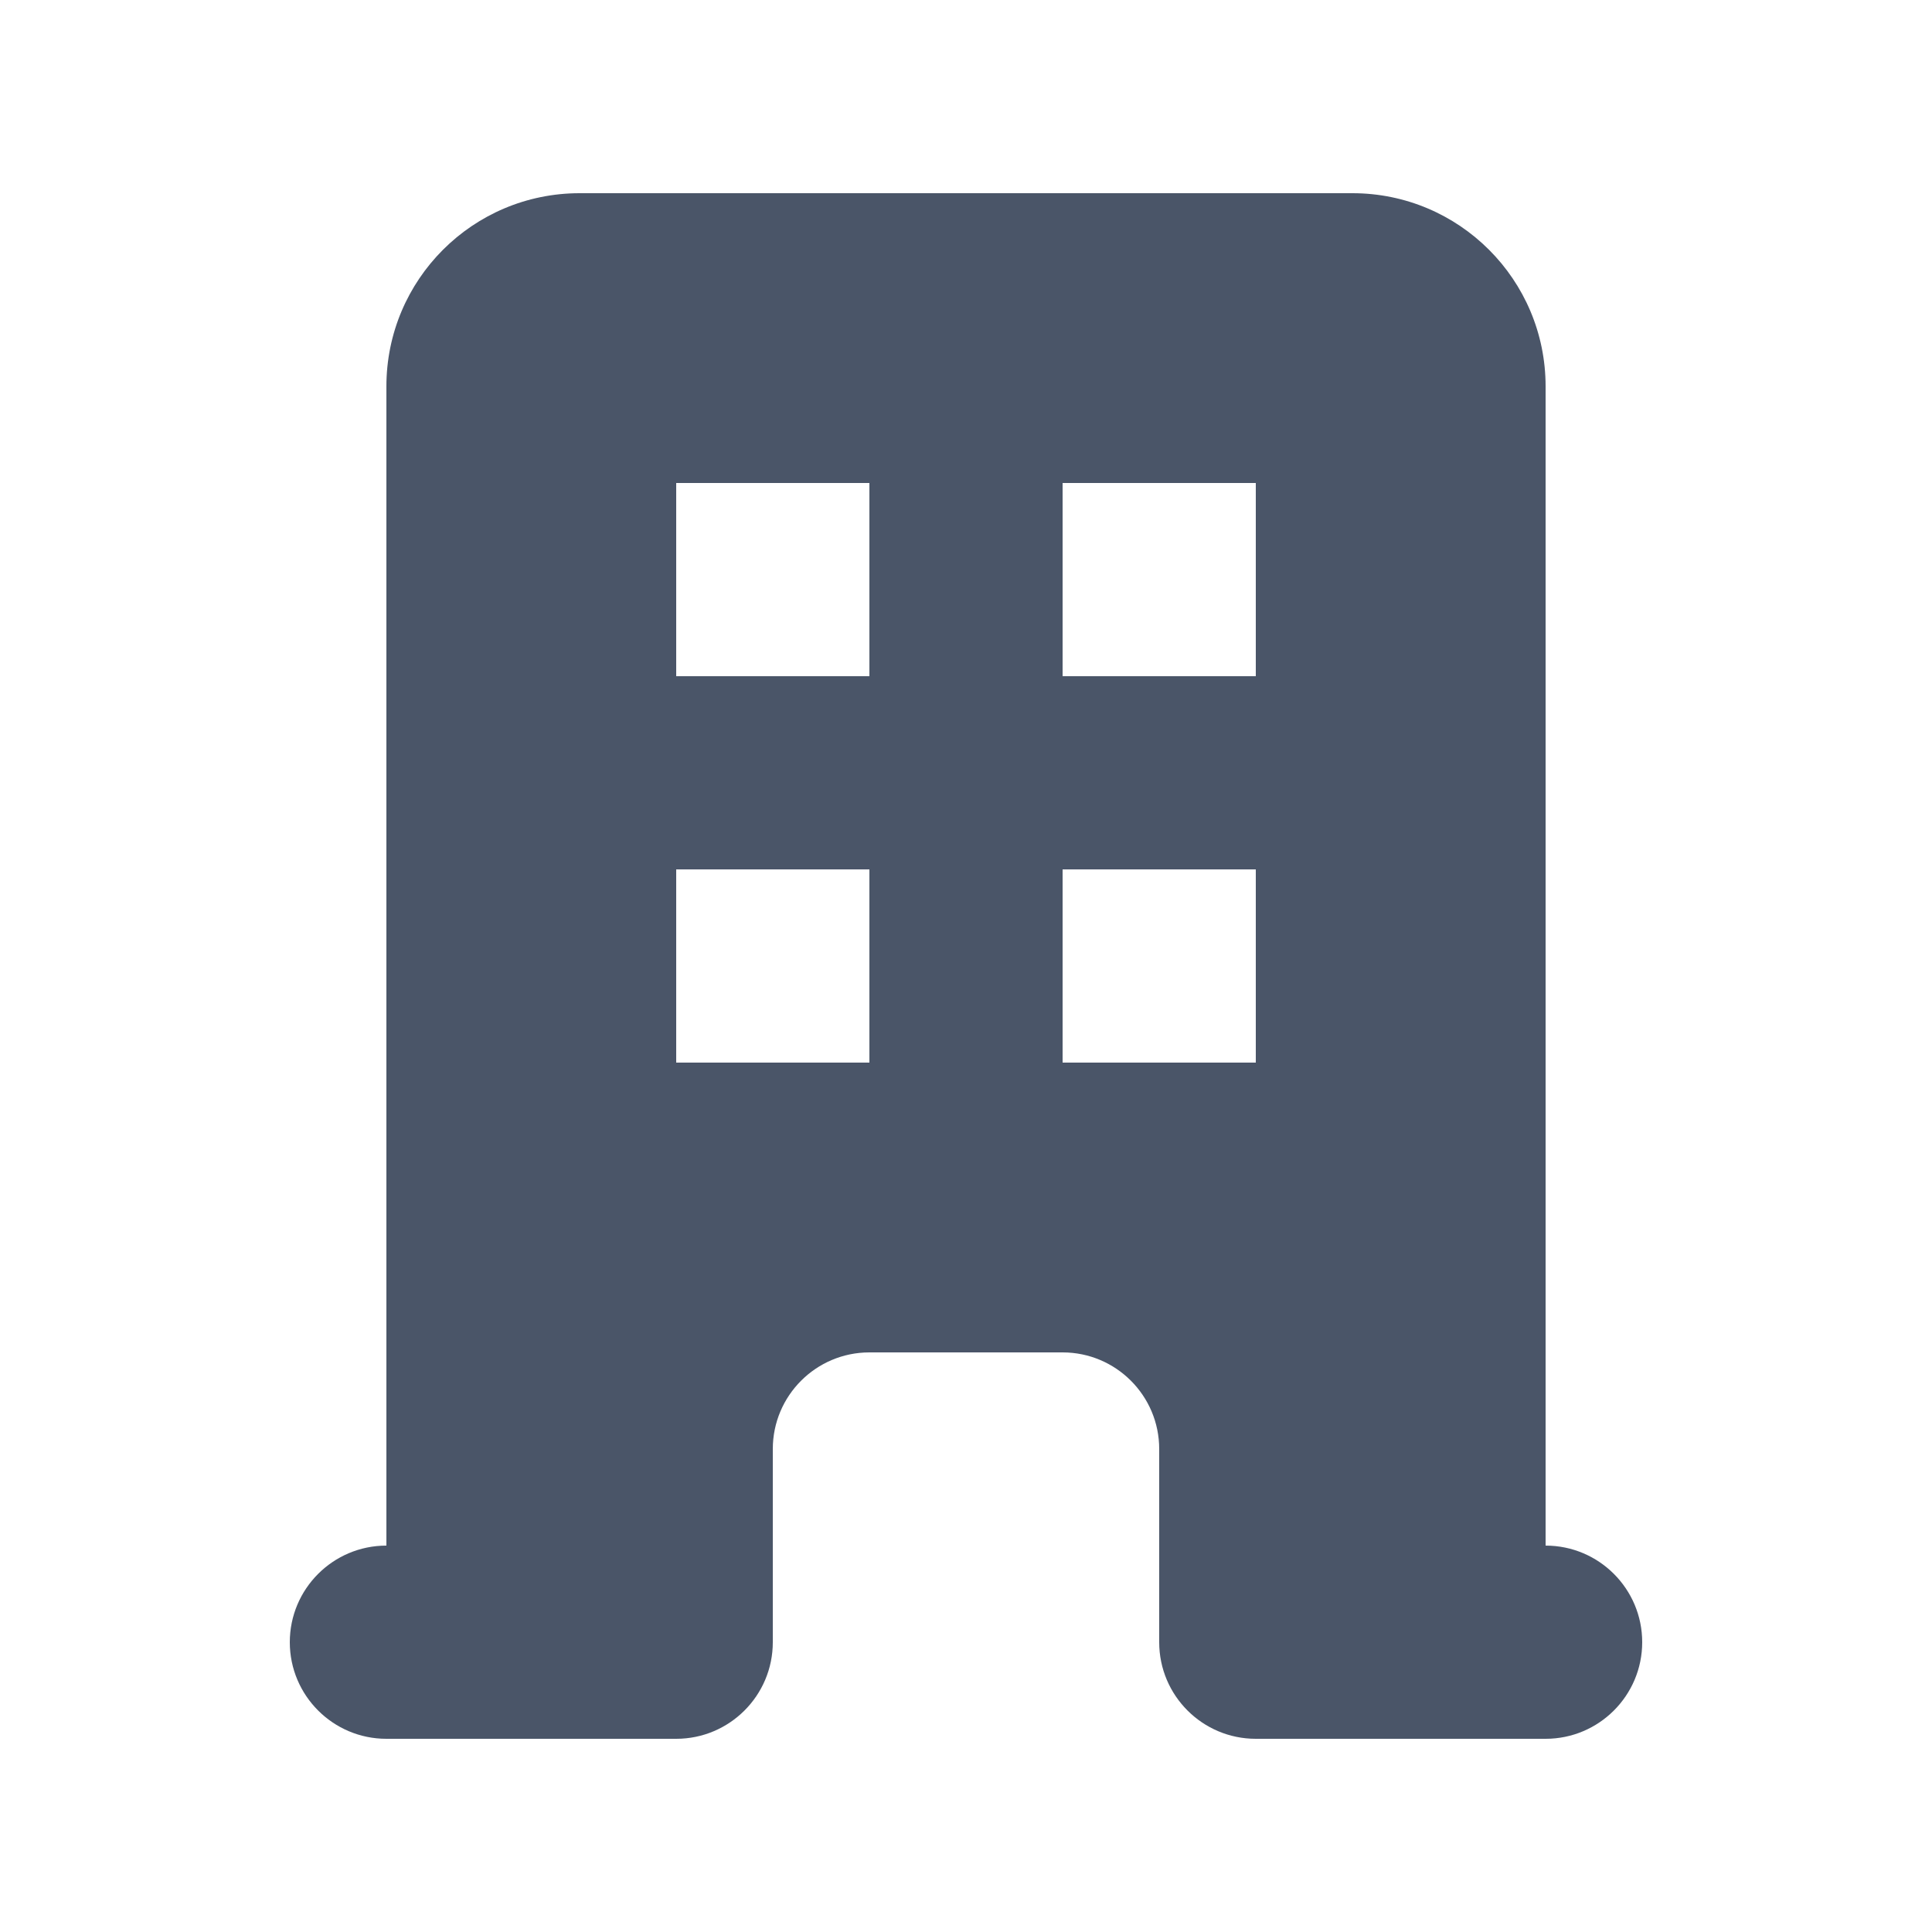
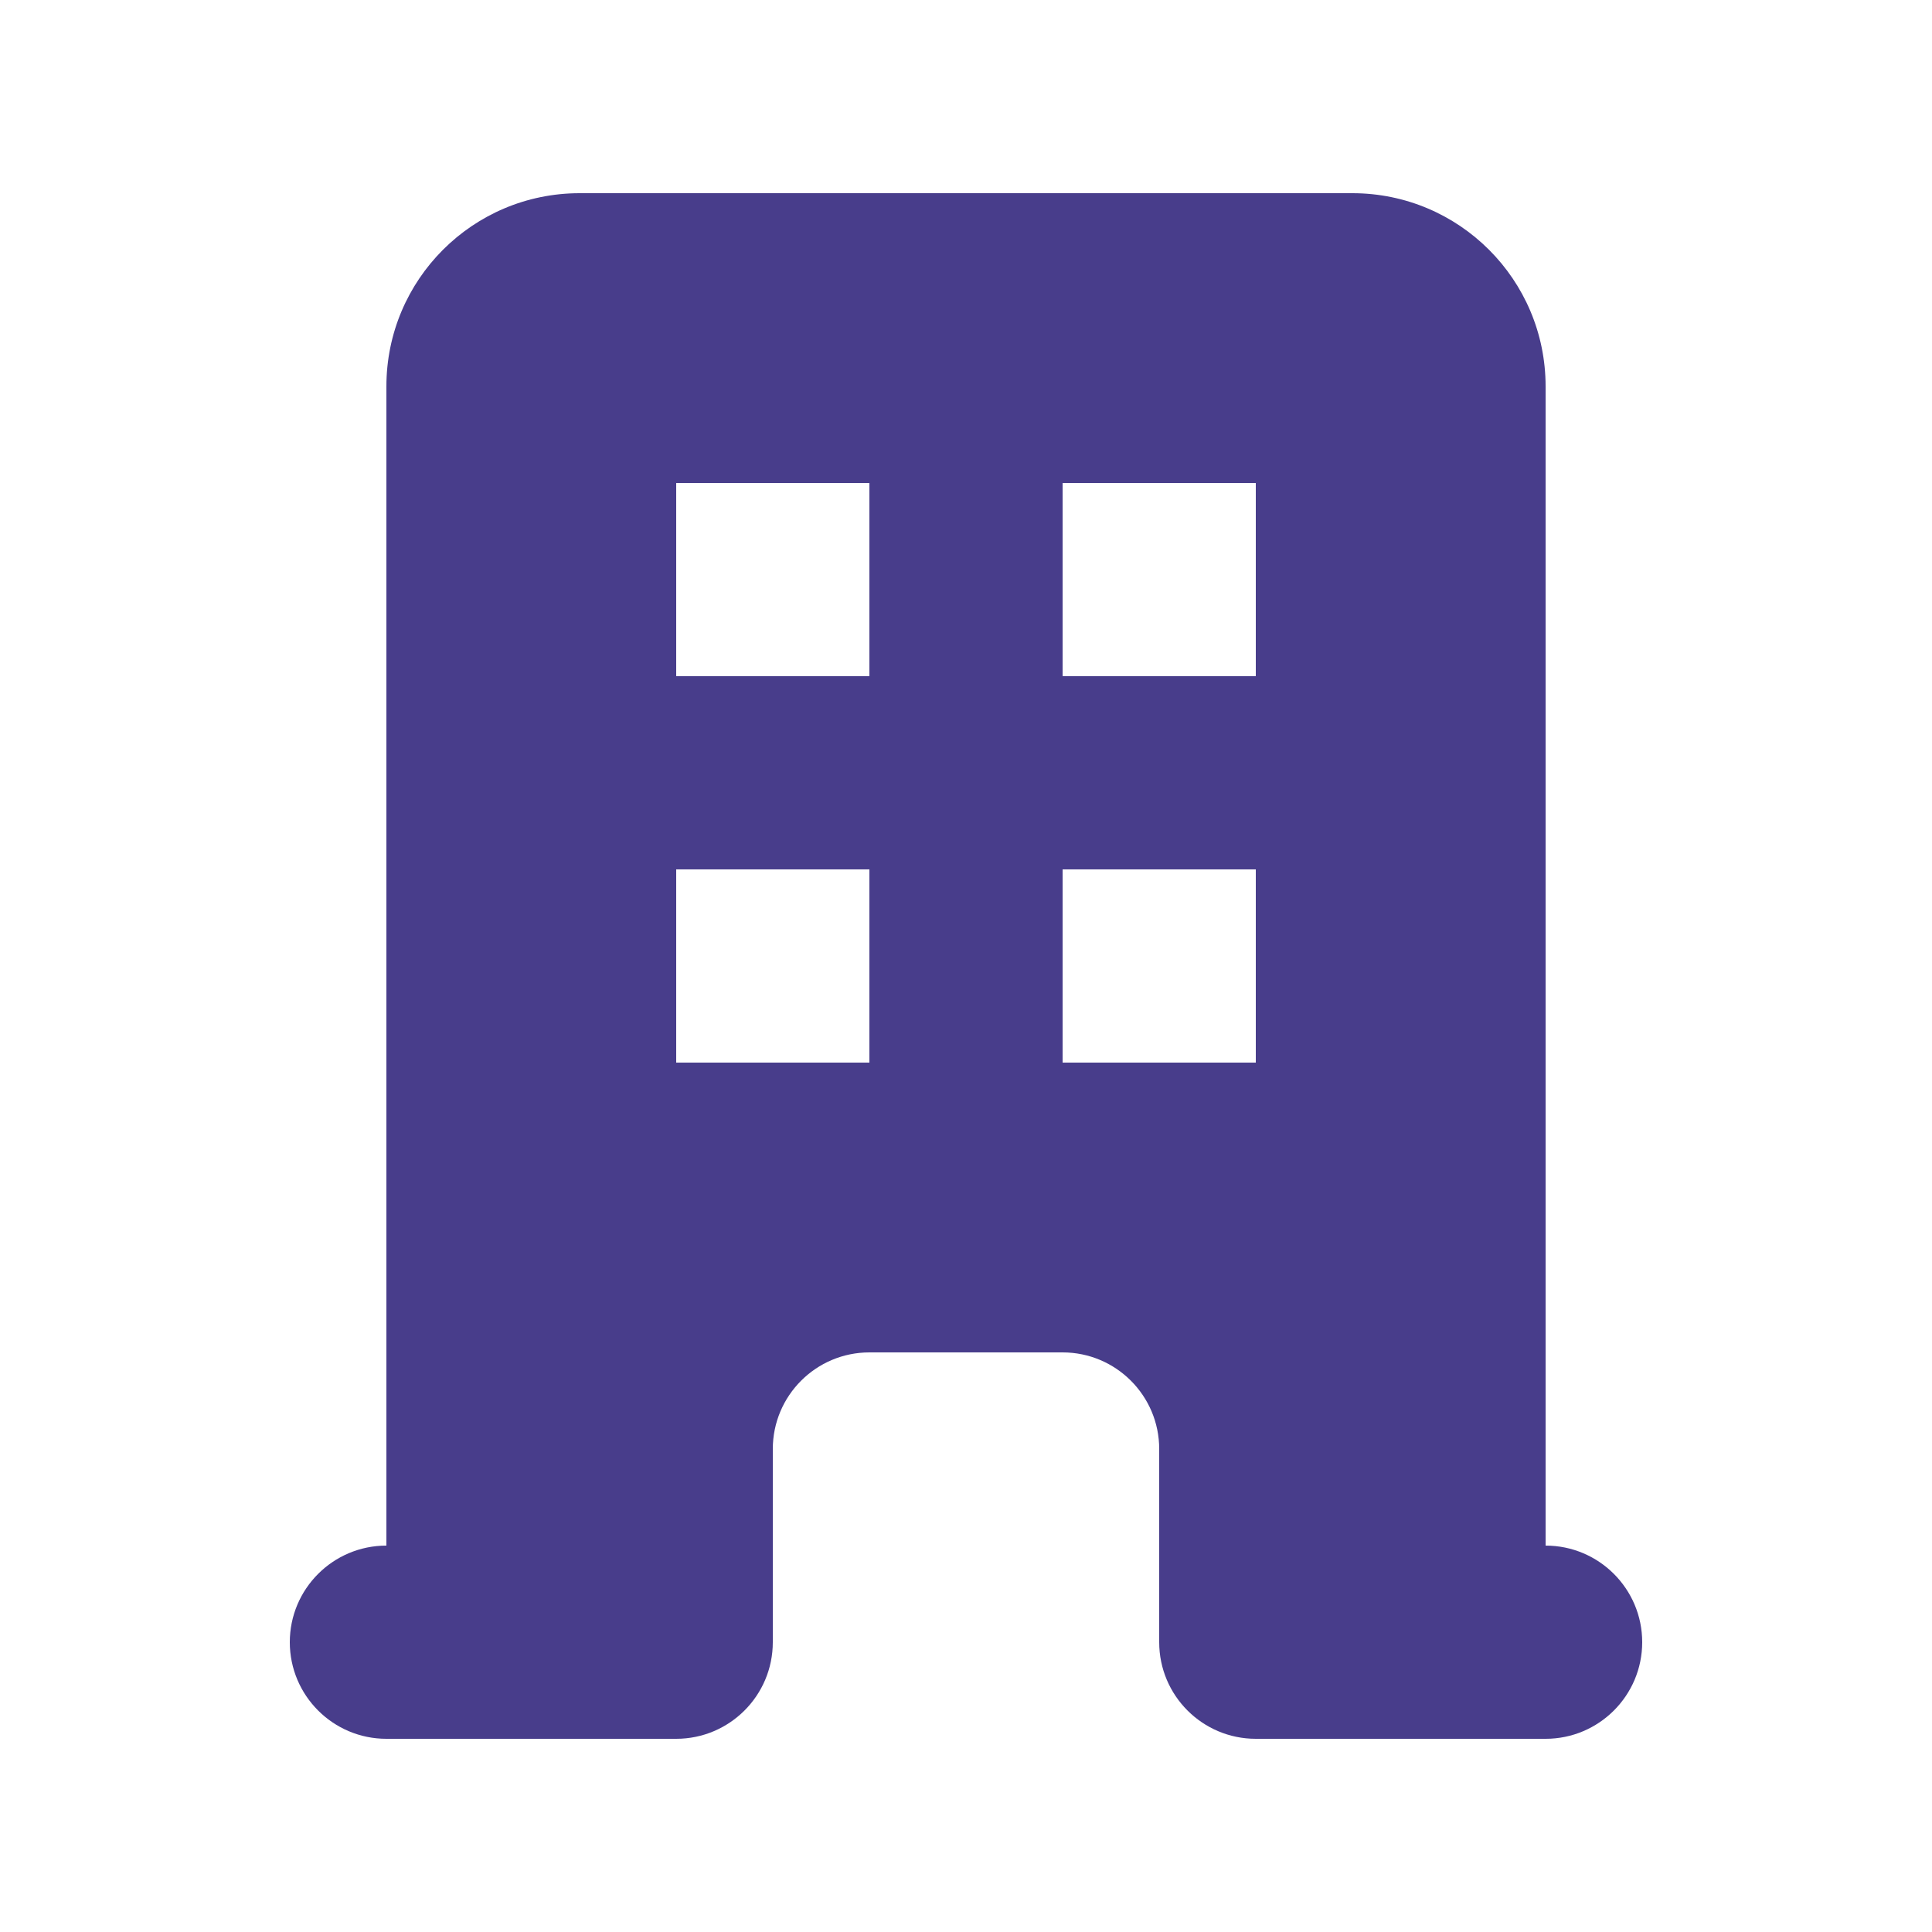
- <svg xmlns="http://www.w3.org/2000/svg" width="20" height="20" viewBox="0 0 20 20" fill="none">
-   <path fill-rule="evenodd" clip-rule="evenodd" d="M4 4C4 2.895 4.895 2 6 2H14C15.105 2 16 2.895 16 4V16C16.552 16 17 16.448 17 17C17 17.552 16.552 18 16 18H13C12.448 18 12 17.552 12 17V15C12 14.448 11.552 14 11 14H9C8.448 14 8 14.448 8 15V17C8 17.552 7.552 18 7 18H4C3.448 18 3 17.552 3 17C3 16.448 3.448 16 4 16V4ZM7 5H9V7H7V5ZM9 9H7V11H9V9ZM11 5H13V7H11V5ZM13 9H11V11H13V9Z" fill="#4A5568" />
+ <svg xmlns="http://www.w3.org/2000/svg" width="36" height="36" viewBox="0 0 20 20" fill="">
+   <path fill-rule="evenodd" clip-rule="evenodd" d="M4 4C4 2.895 4.895 2 6 2H14C15.105 2 16 2.895 16 4V16C16.552 16 17 16.448 17 17C17 17.552 16.552 18 16 18H13C12.448 18 12 17.552 12 17V15C12 14.448 11.552 14 11 14H9C8.448 14 8 14.448 8 15V17C8 17.552 7.552 18 7 18H4C3.448 18 3 17.552 3 17C3 16.448 3.448 16 4 16V4ZM7 5H9V7H7V5ZM9 9H7V11H9V9ZM11 5H13V7H11V5ZM13 9H11V11H13V9Z" fill="#483D8B" />
</svg>
